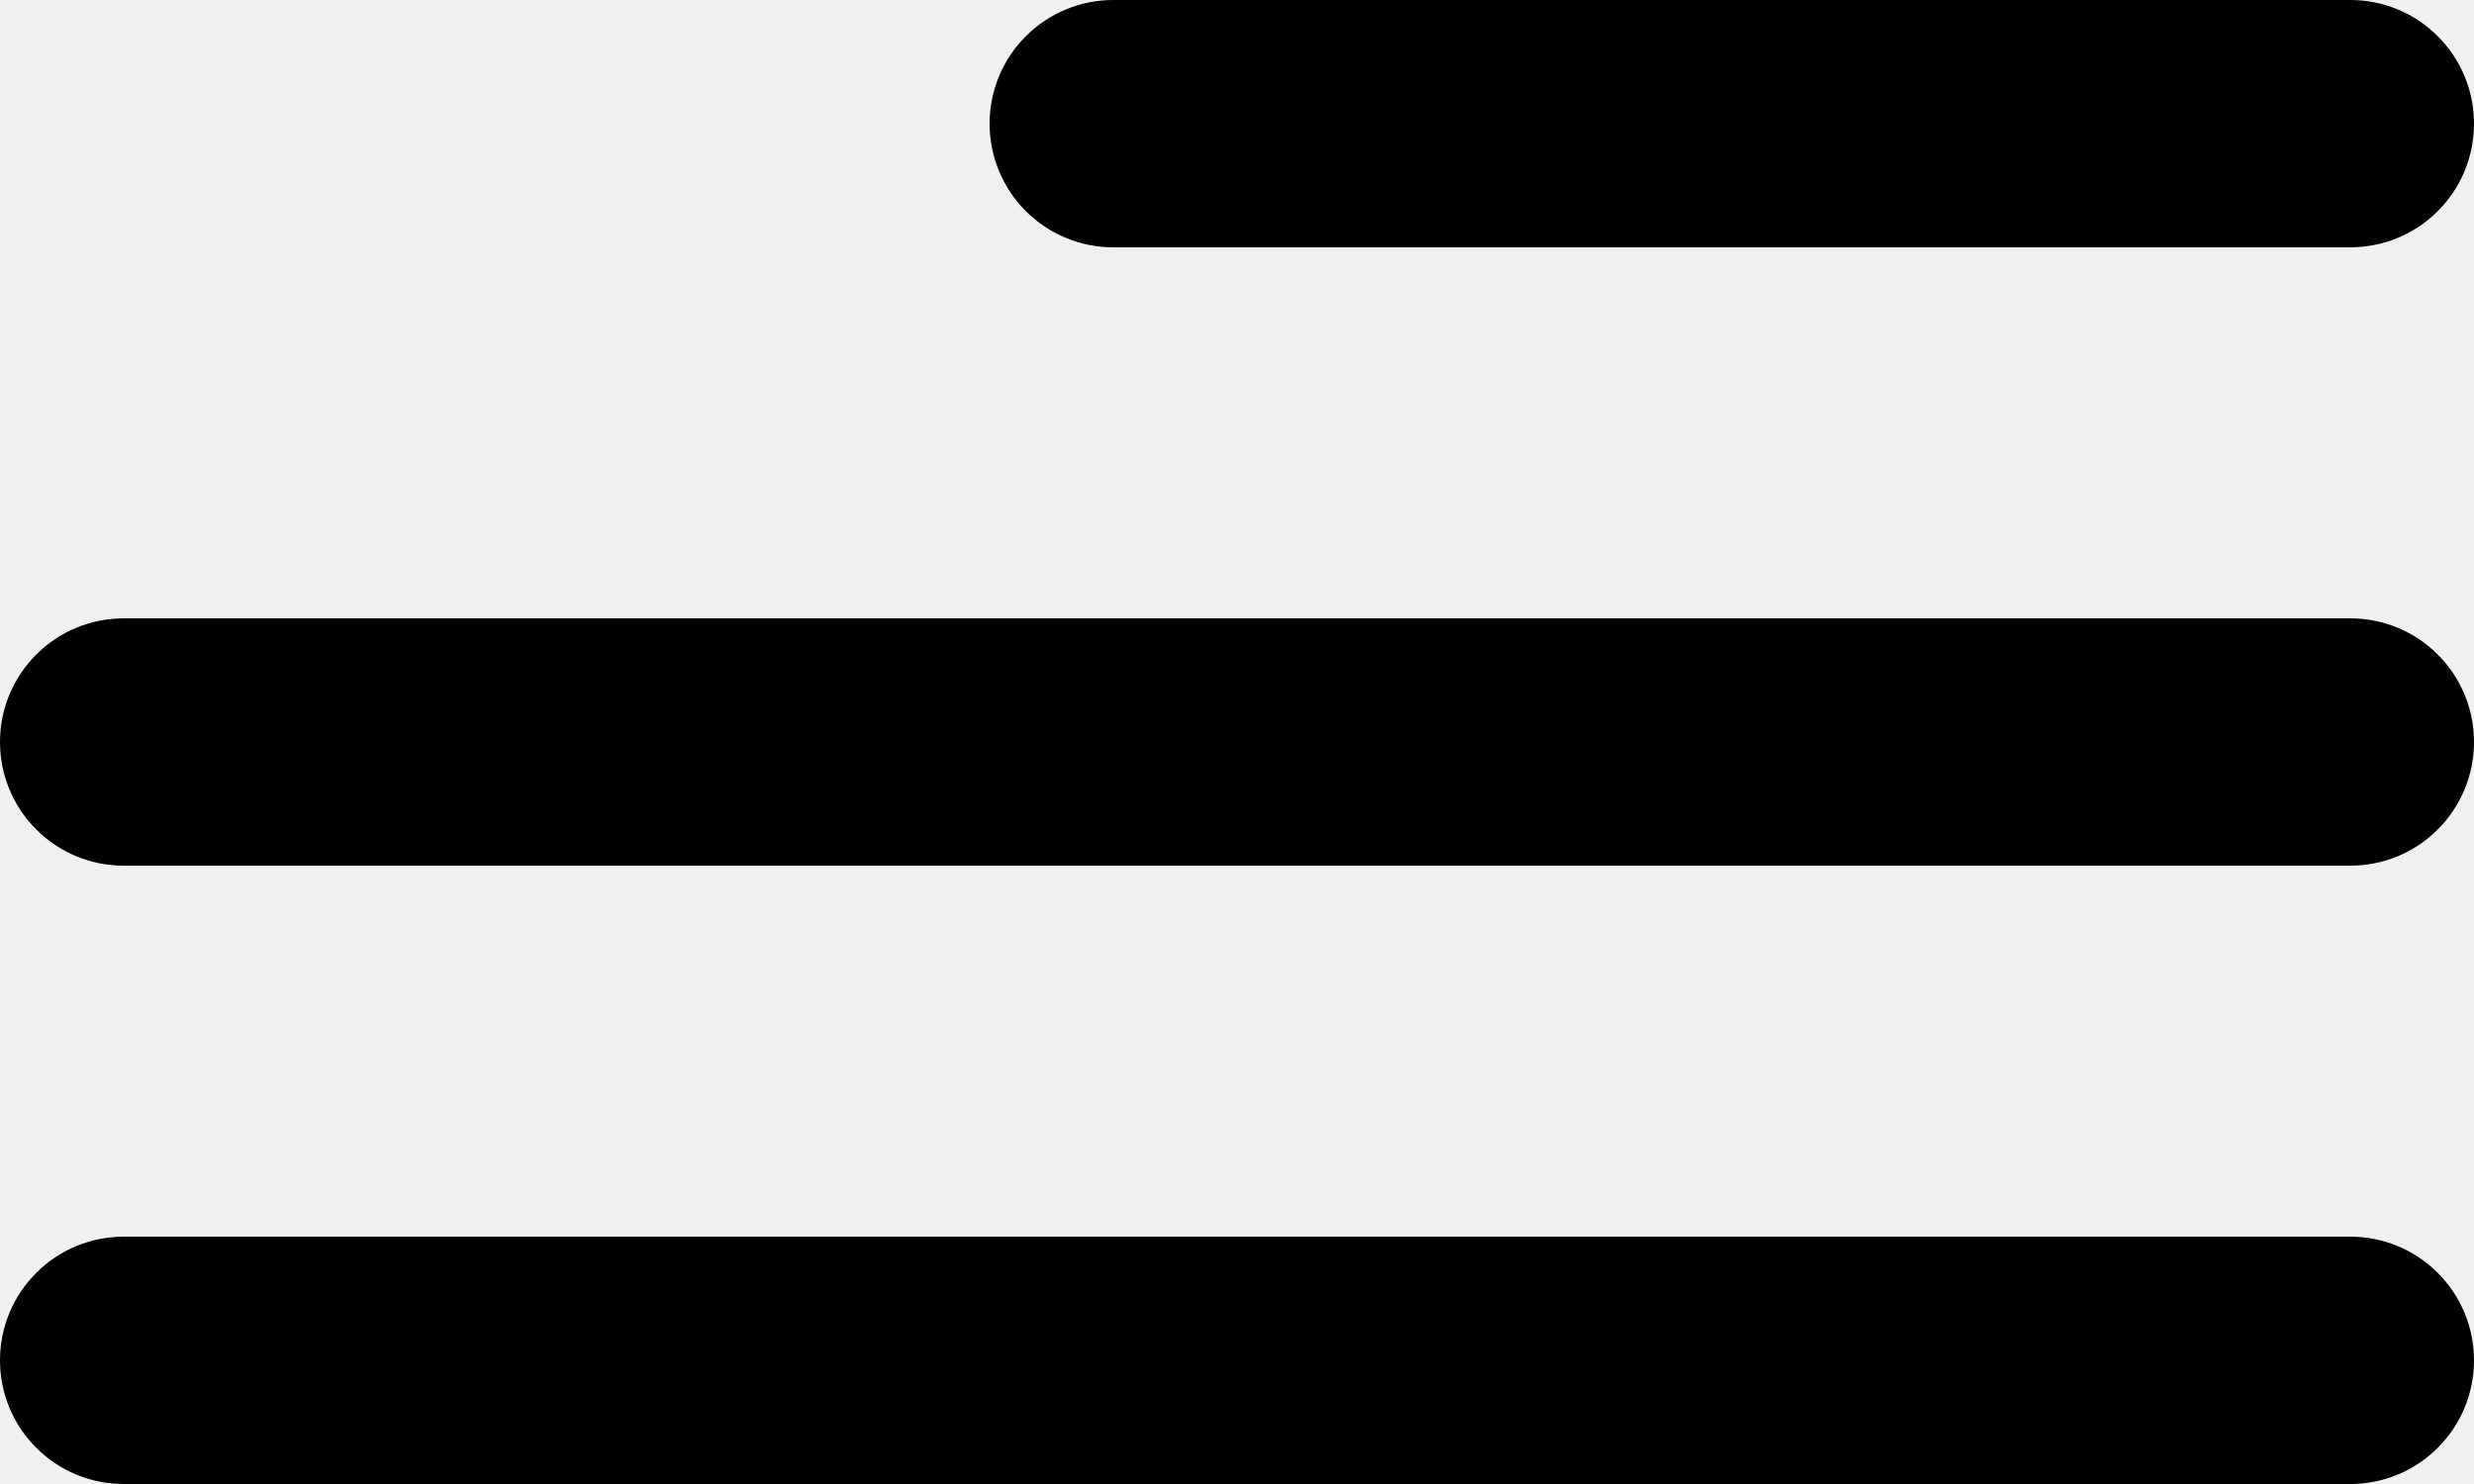
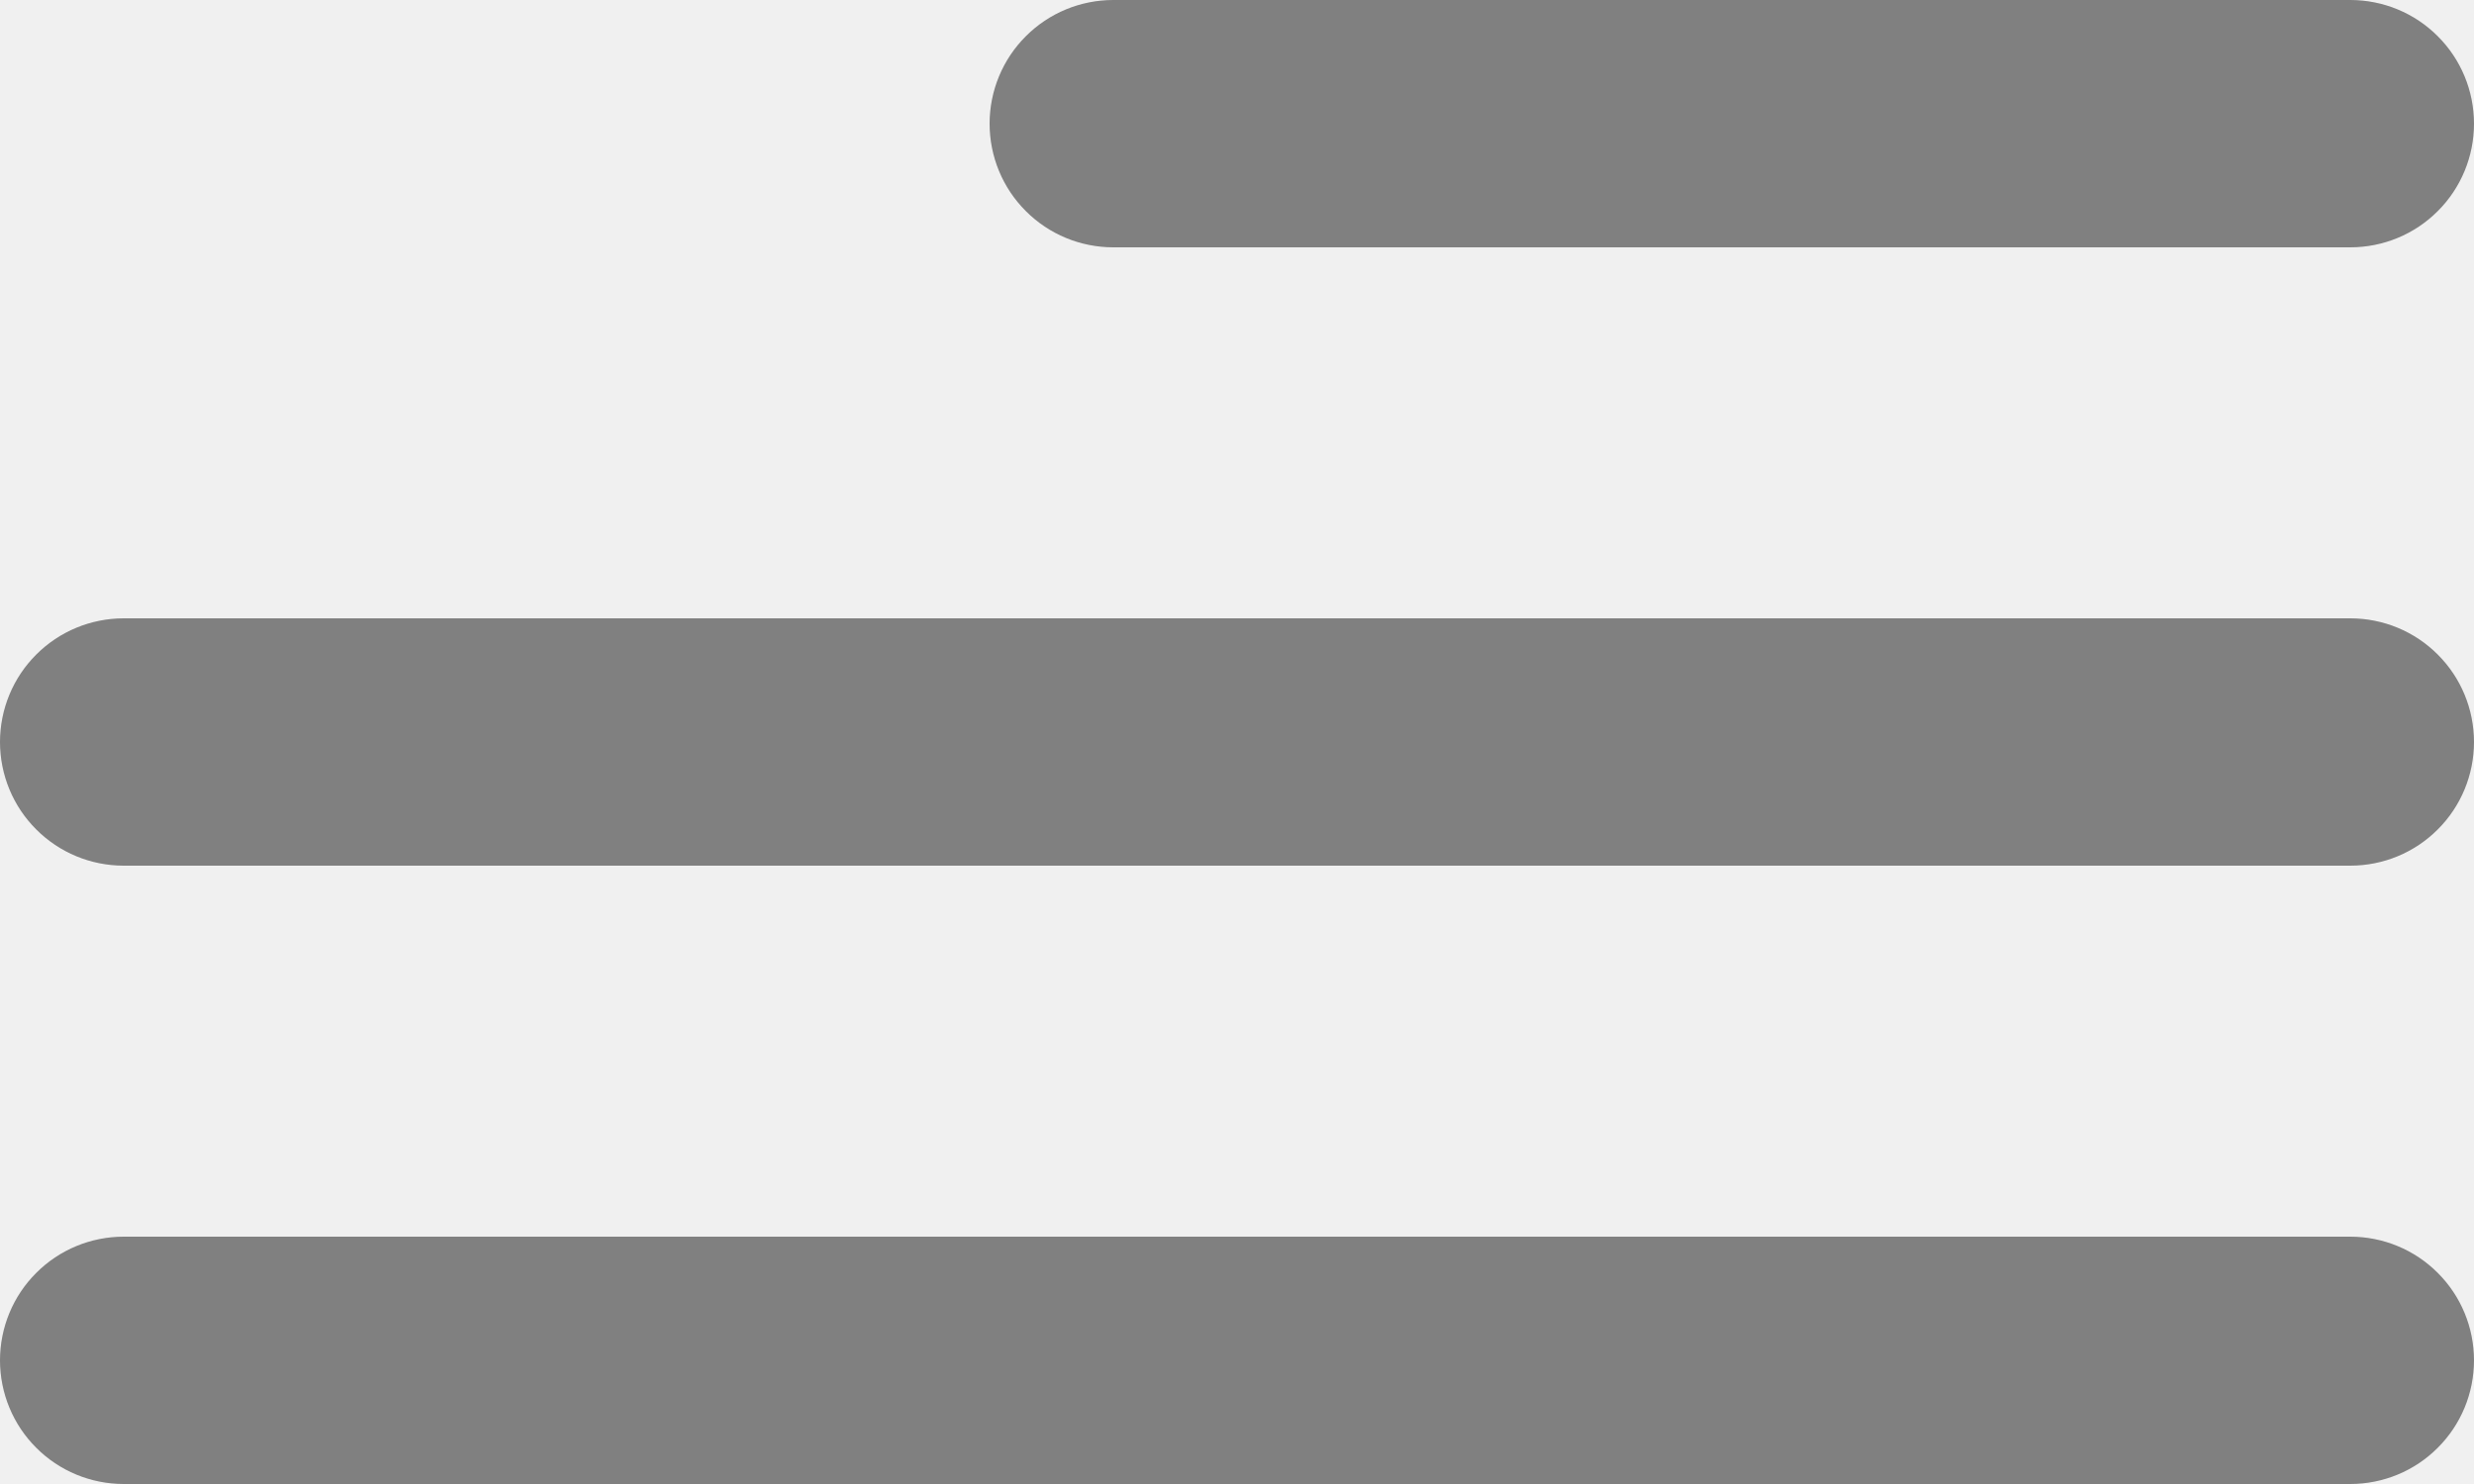
- <svg xmlns="http://www.w3.org/2000/svg" width="20" height="12" viewBox="0 0 20 12" fill="#000000">
-   <path d="M9 2L19 2C19.265 2 19.52 1.895 19.707 1.707C19.895 1.52 20 1.265 20 1C20 0.735 19.895 0.48 19.707 0.293C19.52 0.105 19.265 0 19 0L9 0C8.735 0 8.48 0.105 8.293 0.293C8.105 0.48 8 0.735 8 1C8 1.265 8.105 1.52 8.293 1.707C8.48 1.895 8.735 2 9 2ZM19 10L1 10C0.735 10 0.48 10.105 0.293 10.293C0.105 10.48 0 10.735 0 11C0 11.265 0.105 11.52 0.293 11.707C0.48 11.895 0.735 12 1 12L19 12C19.265 12 19.52 11.895 19.707 11.707C19.895 11.52 20 11.265 20 11C20 10.735 19.895 10.48 19.707 10.293C19.52 10.105 19.265 10 19 10V10ZM1 7L19 7C19.265 7 19.52 6.895 19.707 6.707C19.895 6.52 20 6.265 20 6C20 5.735 19.895 5.48 19.707 5.293C19.52 5.105 19.265 5 19 5L1 5C0.735 5 0.48 5.105 0.293 5.293C0.105 5.48 0 5.735 0 6C0 6.265 0.105 6.52 0.293 6.707C0.48 6.895 0.735 7 1 7Z" fill="#000000" />
+ <svg xmlns="http://www.w3.org/2000/svg" width="20" height="12" viewBox="0 0 20 12" fill="#fff">
+   <path d="M9 2L19 2C19.265 2 19.52 1.895 19.707 1.707C19.895 1.52 20 1.265 20 1C20 0.735 19.895 0.48 19.707 0.293C19.52 0.105 19.265 0 19 0L9 0C8.735 0 8.48 0.105 8.293 0.293C8.105 0.48 8 0.735 8 1C8 1.265 8.105 1.52 8.293 1.707C8.48 1.895 8.735 2 9 2ZM19 10L1 10C0.735 10 0.48 10.105 0.293 10.293C0.105 10.48 0 10.735 0 11C0 11.265 0.105 11.52 0.293 11.707C0.48 11.895 0.735 12 1 12L19 12C19.265 12 19.52 11.895 19.707 11.707C19.895 11.52 20 11.265 20 11C20 10.735 19.895 10.48 19.707 10.293C19.52 10.105 19.265 10 19 10V10ZM1 7L19 7C19.265 7 19.52 6.895 19.707 6.707C19.895 6.52 20 6.265 20 6C20 5.735 19.895 5.48 19.707 5.293C19.52 5.105 19.265 5 19 5L1 5C0.735 5 0.48 5.105 0.293 5.293C0.105 5.48 0 5.735 0 6C0 6.265 0.105 6.52 0.293 6.707C0.48 6.895 0.735 7 1 7Z" fill="#808080" />
</svg>
